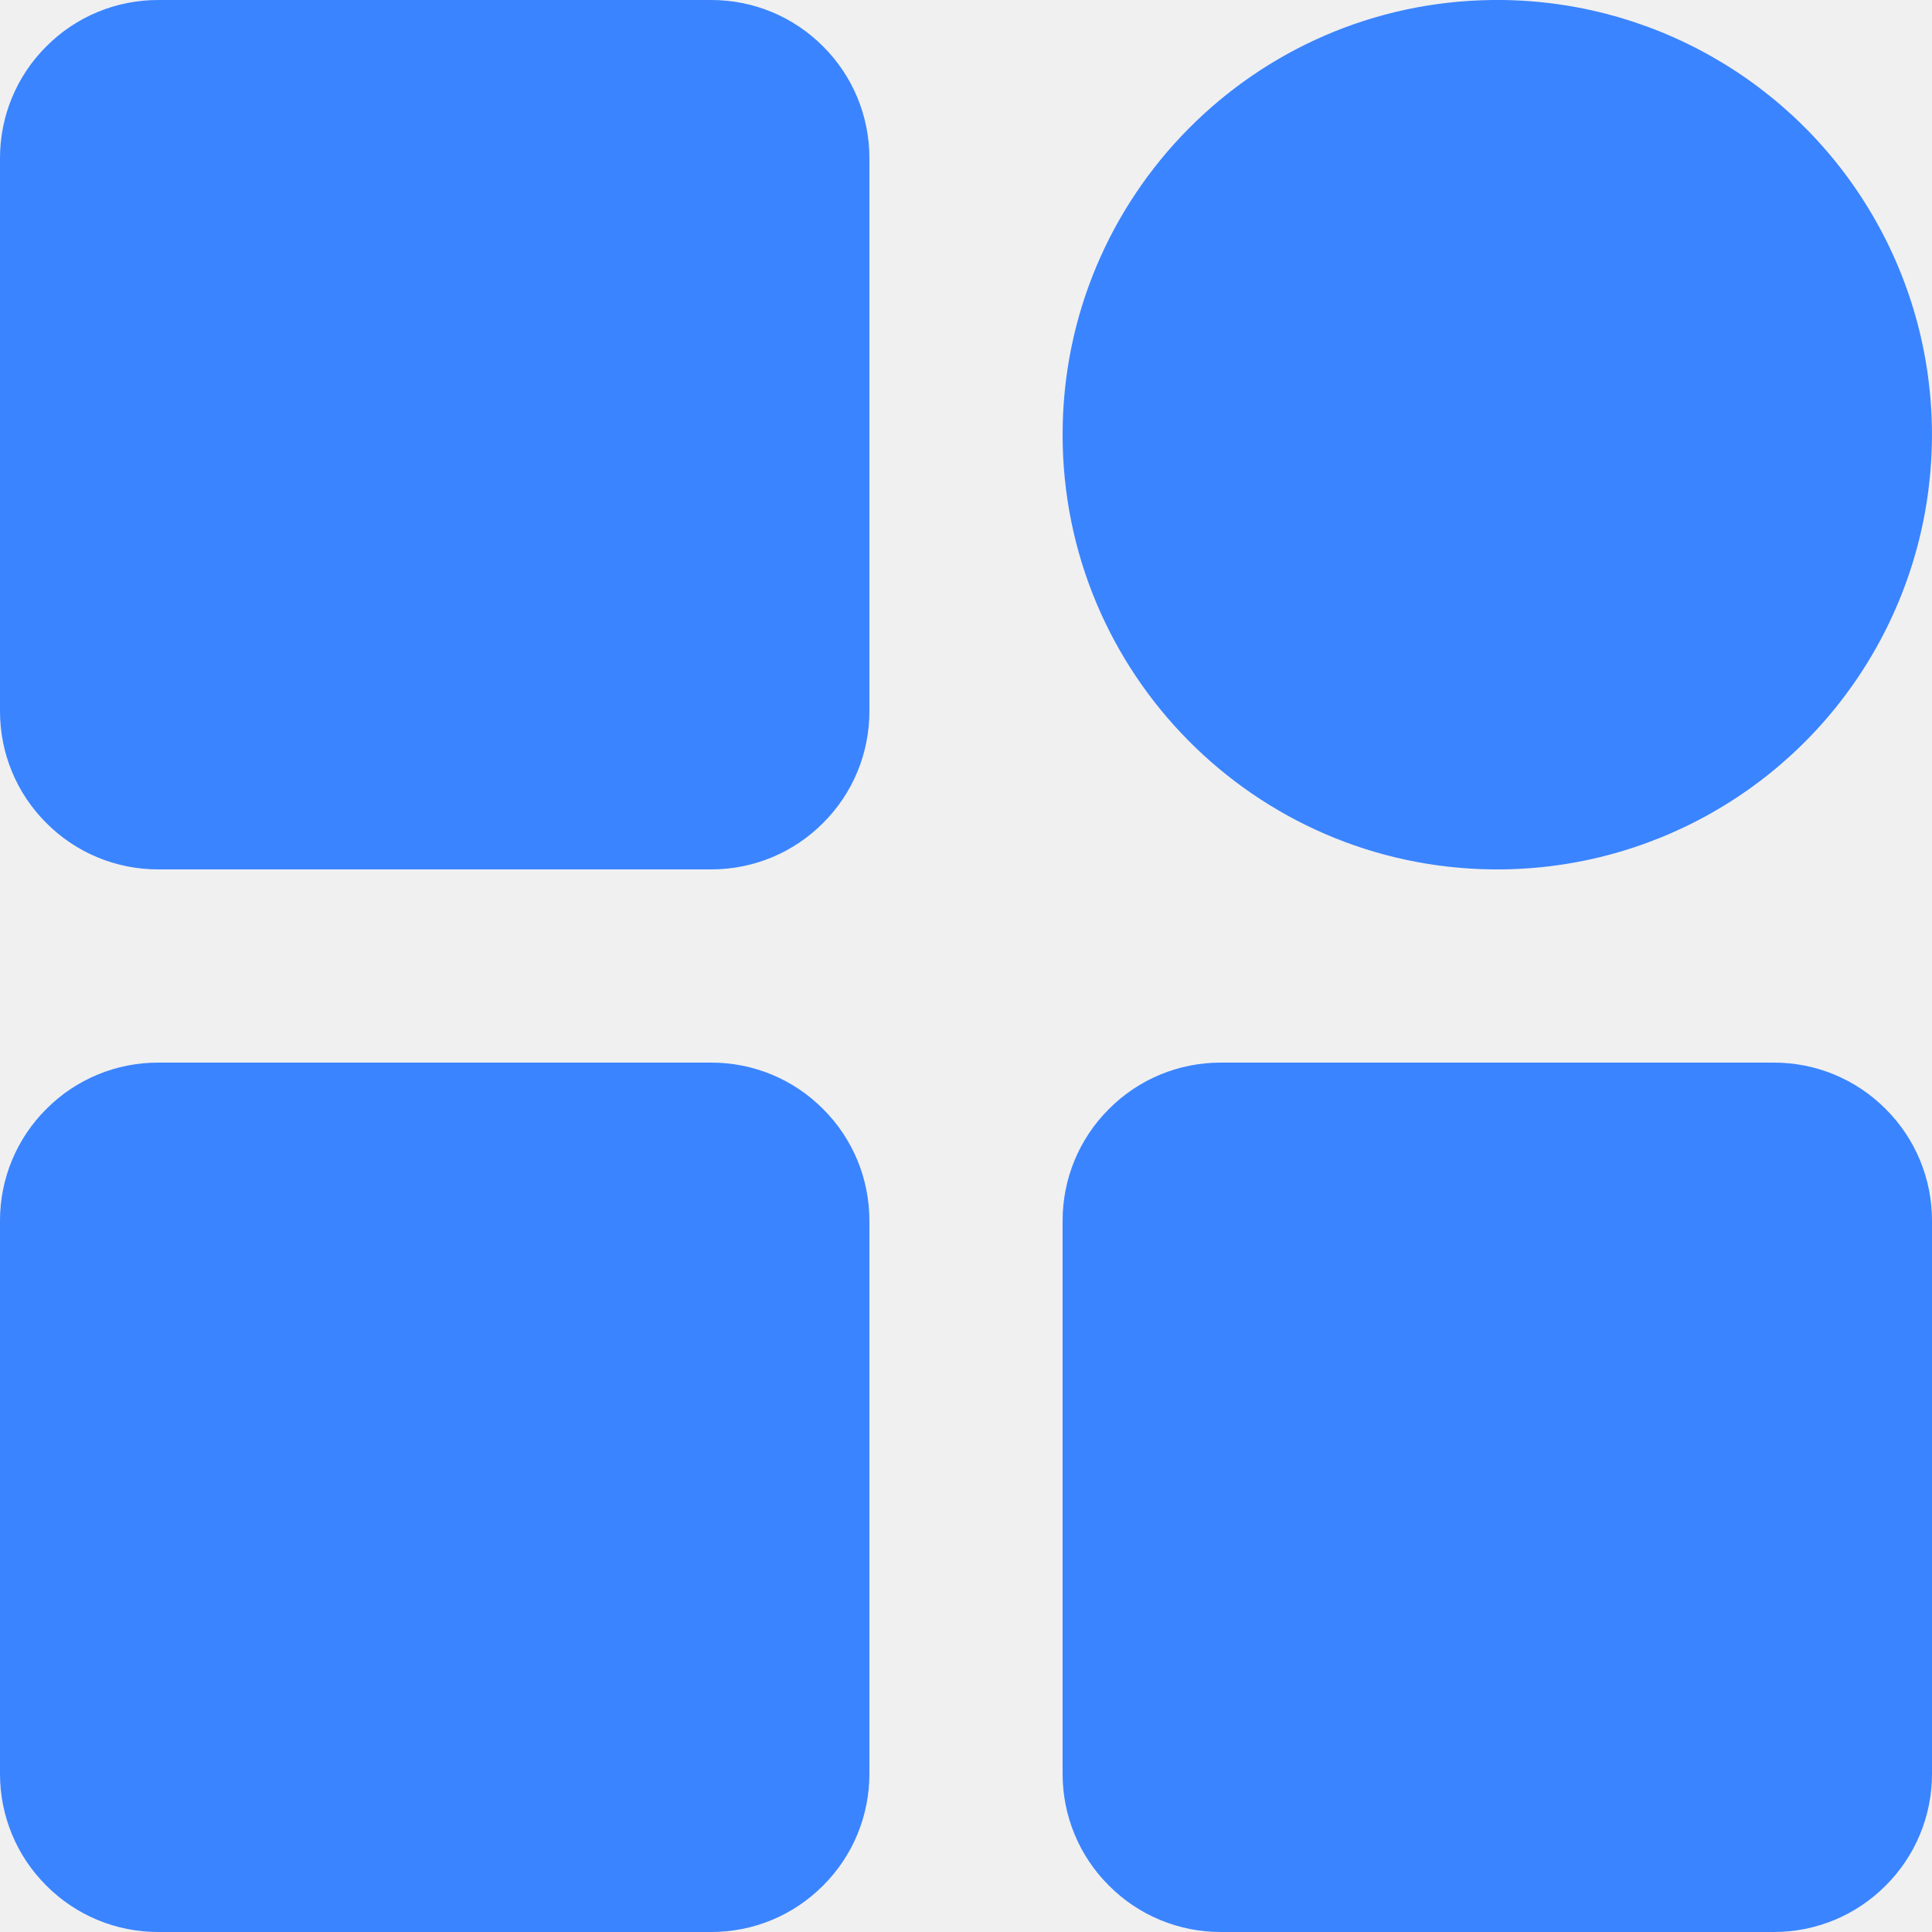
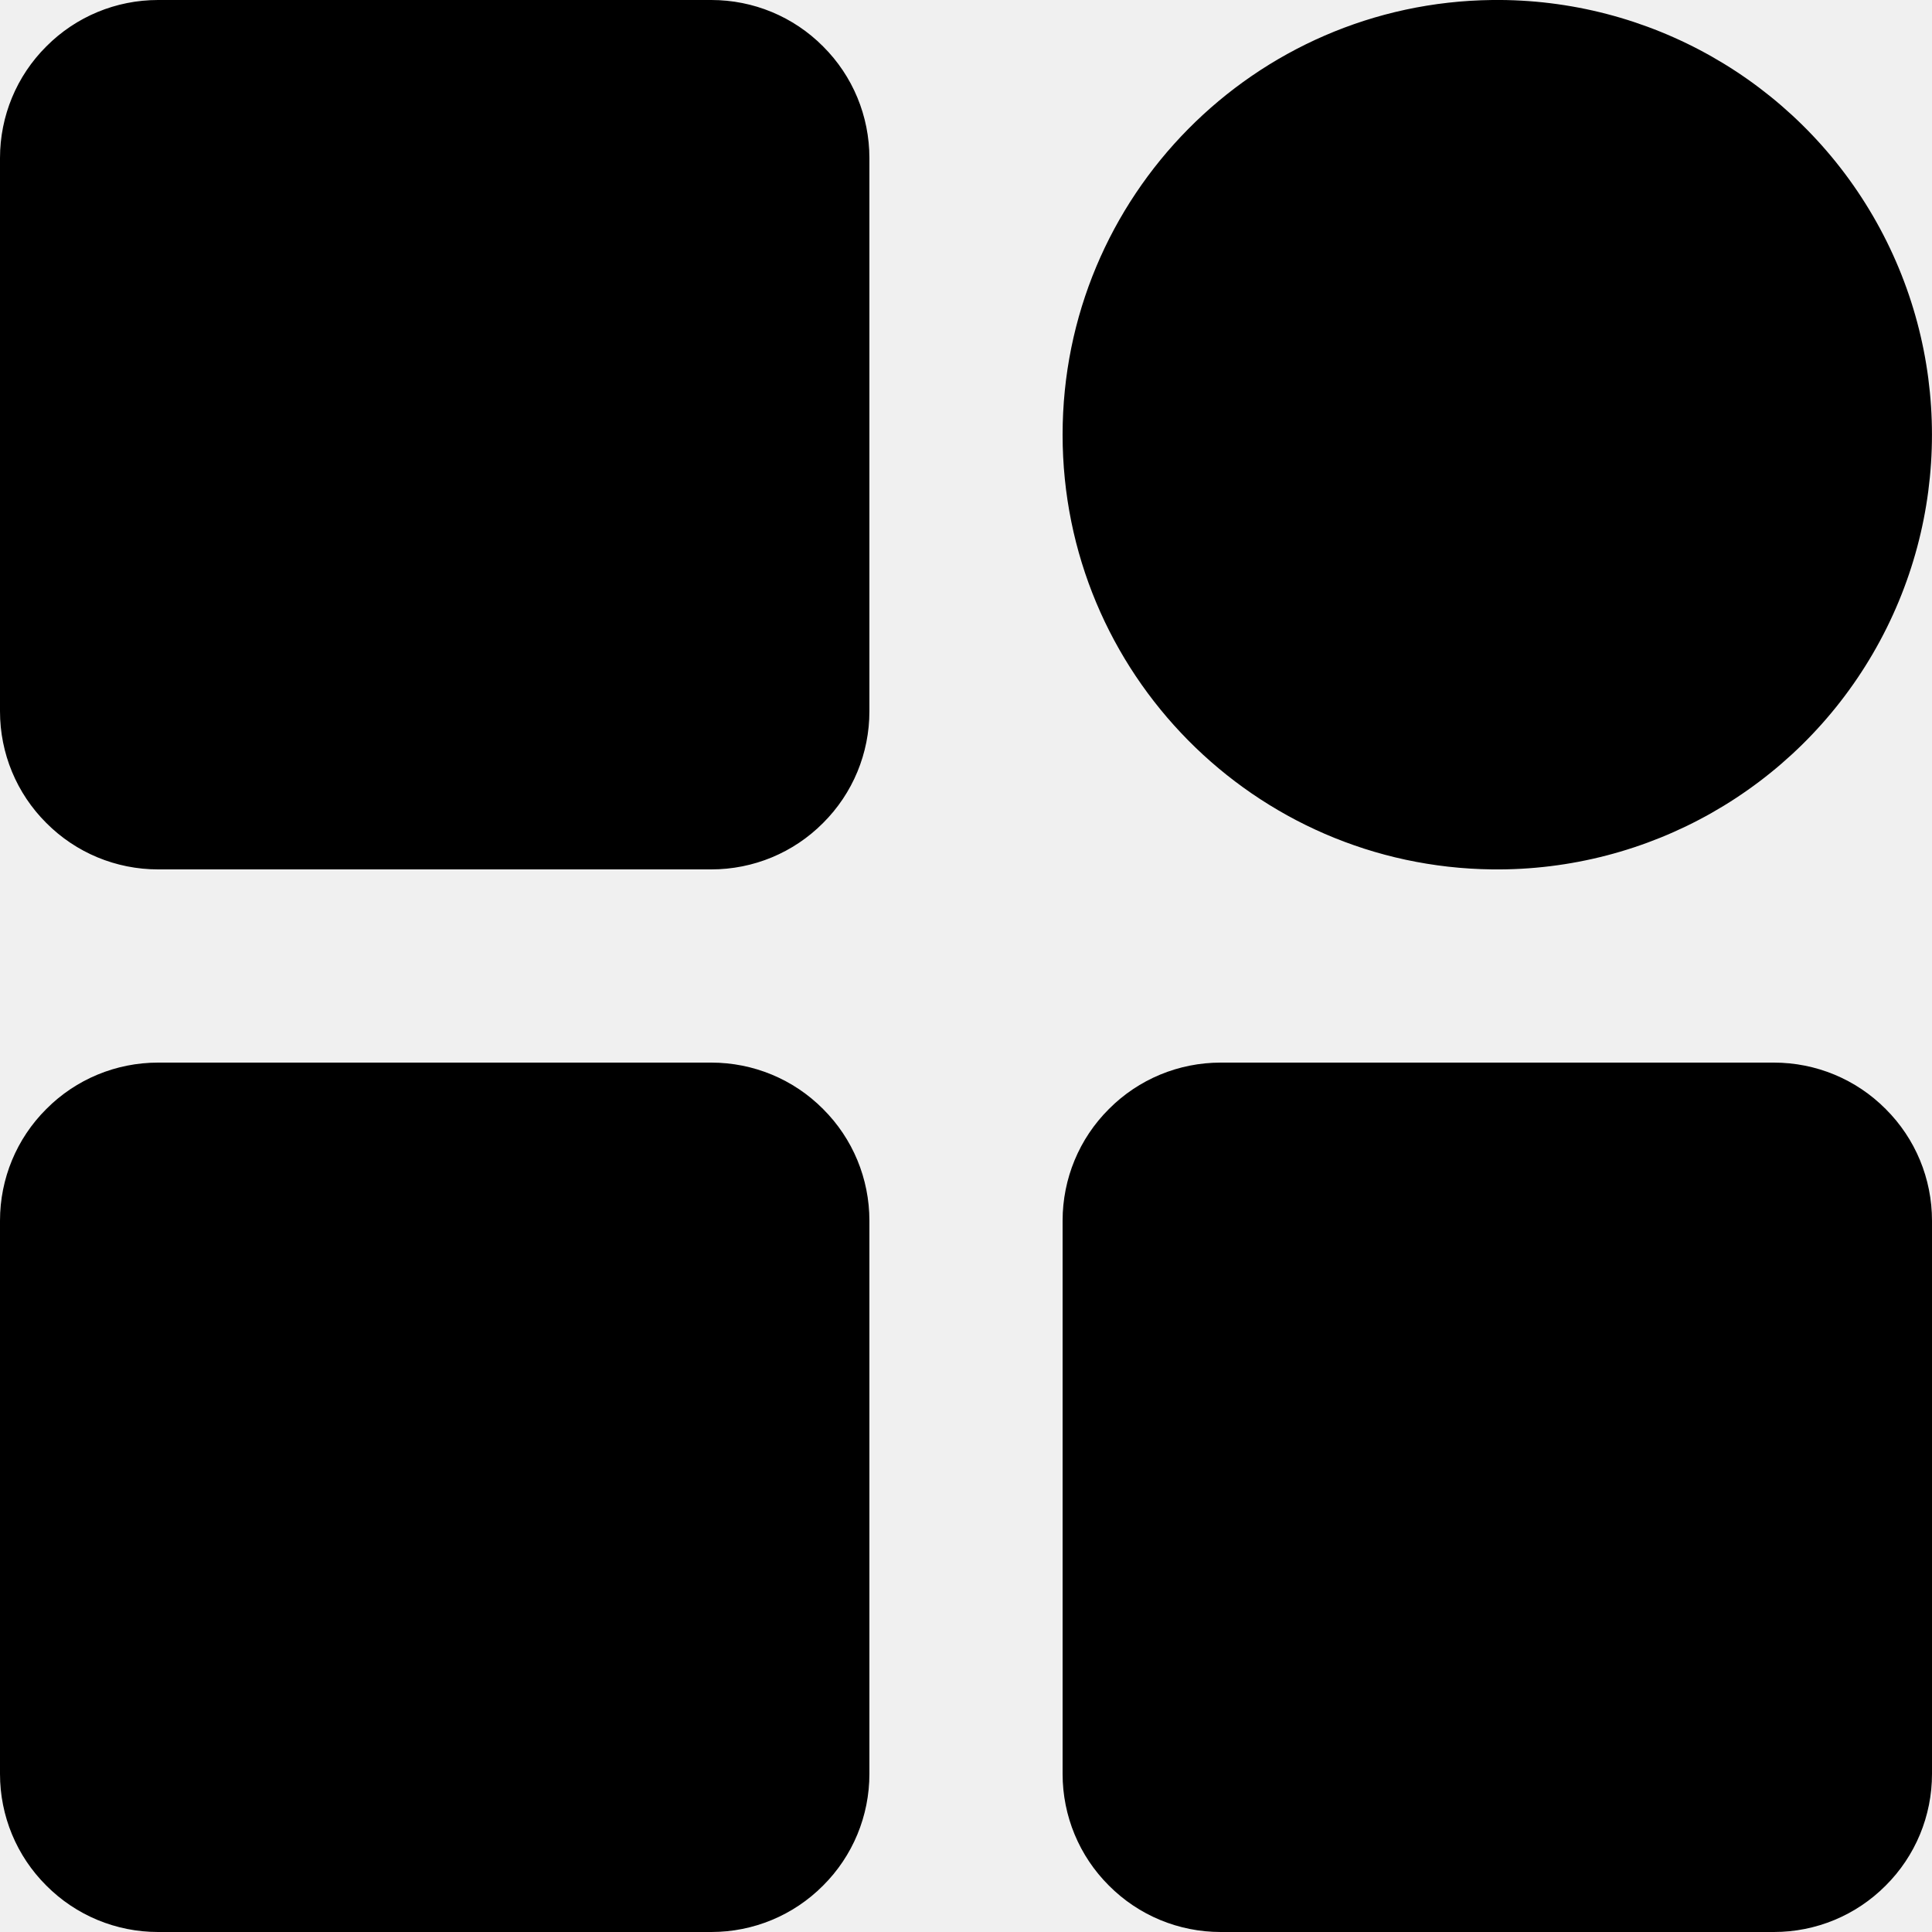
<svg xmlns="http://www.w3.org/2000/svg" xmlns:xlink="http://www.w3.org/1999/xlink" width="12px" height="12px" viewBox="0 0 12 12" version="1.1">
  <defs>
    <path d="M4.418,6.6 C4.679,6.6 4.928,6.703 5.112,6.888 C5.297,7.072 5.4,7.321 5.4,7.582 L5.4,11.018 C5.4,11.279 5.297,11.528 5.112,11.712 C4.928,11.897 4.679,12 4.418,12 L0.982,12 C0.721,12 0.472,11.897 0.288,11.712 C0.103,11.528 0,11.279 0,11.018 L0,7.582 C0,7.321 0.103,7.072 0.288,6.888 C0.472,6.703 0.721,6.6 0.982,6.6 L4.418,6.6 Z M11.018,6.6 C11.279,6.6 11.528,6.703 11.712,6.888 C11.897,7.072 12,7.321 12,7.582 L12,11.018 C12,11.279 11.897,11.528 11.712,11.712 C11.528,11.897 11.279,12 11.018,12 L7.582,12 C7.321,12 7.072,11.897 6.888,11.712 C6.703,11.528 6.6,11.279 6.6,11.018 L6.6,7.582 C6.6,7.321 6.703,7.072 6.888,6.888 C7.072,6.703 7.321,6.6 7.582,6.6 L11.018,6.6 Z M4.418,0 C4.679,0 4.928,0.103 5.112,0.288 C5.297,0.472 5.4,0.721 5.4,0.982 L5.4,4.418 C5.4,4.679 5.297,4.928 5.112,5.112 C4.928,5.297 4.679,5.4 4.418,5.4 L0.982,5.4 C0.721,5.4 0.472,5.297 0.288,5.112 C0.103,4.928 0,4.679 0,4.418 L0,0.982 C0,0.721 0.103,0.472 0.288,0.288 C0.472,0.103 0.721,0 0.982,0 L4.418,0 Z M9.269,0 C10.241,-0.011 11.144,0.501 11.633,1.341 C12.122,2.181 12.122,3.219 11.633,4.059 C11.144,4.899 10.241,5.411 9.269,5.4 C7.79,5.383 6.6,4.179 6.6,2.7 C6.6,1.221 7.79,0.017 9.269,0 L9.269,0 Z" id="path-1" />
  </defs>
  <g id="模板管理" stroke="none" stroke-width="1" fill="none" fill-rule="evenodd">
    <g id="新建模板-交互说明" transform="translate(-1804, -2010)">
      <g id="编组-3备份-7" transform="translate(1770, 1890)">
        <g id="编组-27" transform="translate(0, 98)">
          <g id="Frame/左侧一级导航元件/一级未选中备份-8" transform="translate(0, 8)">
            <g id="Icon/3-面性图标/收藏" transform="translate(34, 14)">
              <mask id="mask-2" fill="white">
                <use xlink:href="#path-1" />
              </mask>
              <g id="形状" fill-rule="nonzero" />
-               <rect id="矩形" fill="#3A84FF" fill-rule="nonzero" mask="url(#mask-2)" x="-2" y="-2" width="16" height="16" />
+               <rect id="矩形" fill="currentColor" fill-rule="nonzero" mask="url(#mask-2)" x="-2" y="-2" width="16" height="16" />
              <rect id="codesign_placeholder_name" mask="url(#mask-2)" x="-2" y="-2" width="16" height="16" />
            </g>
          </g>
        </g>
      </g>
    </g>
  </g>
</svg>
